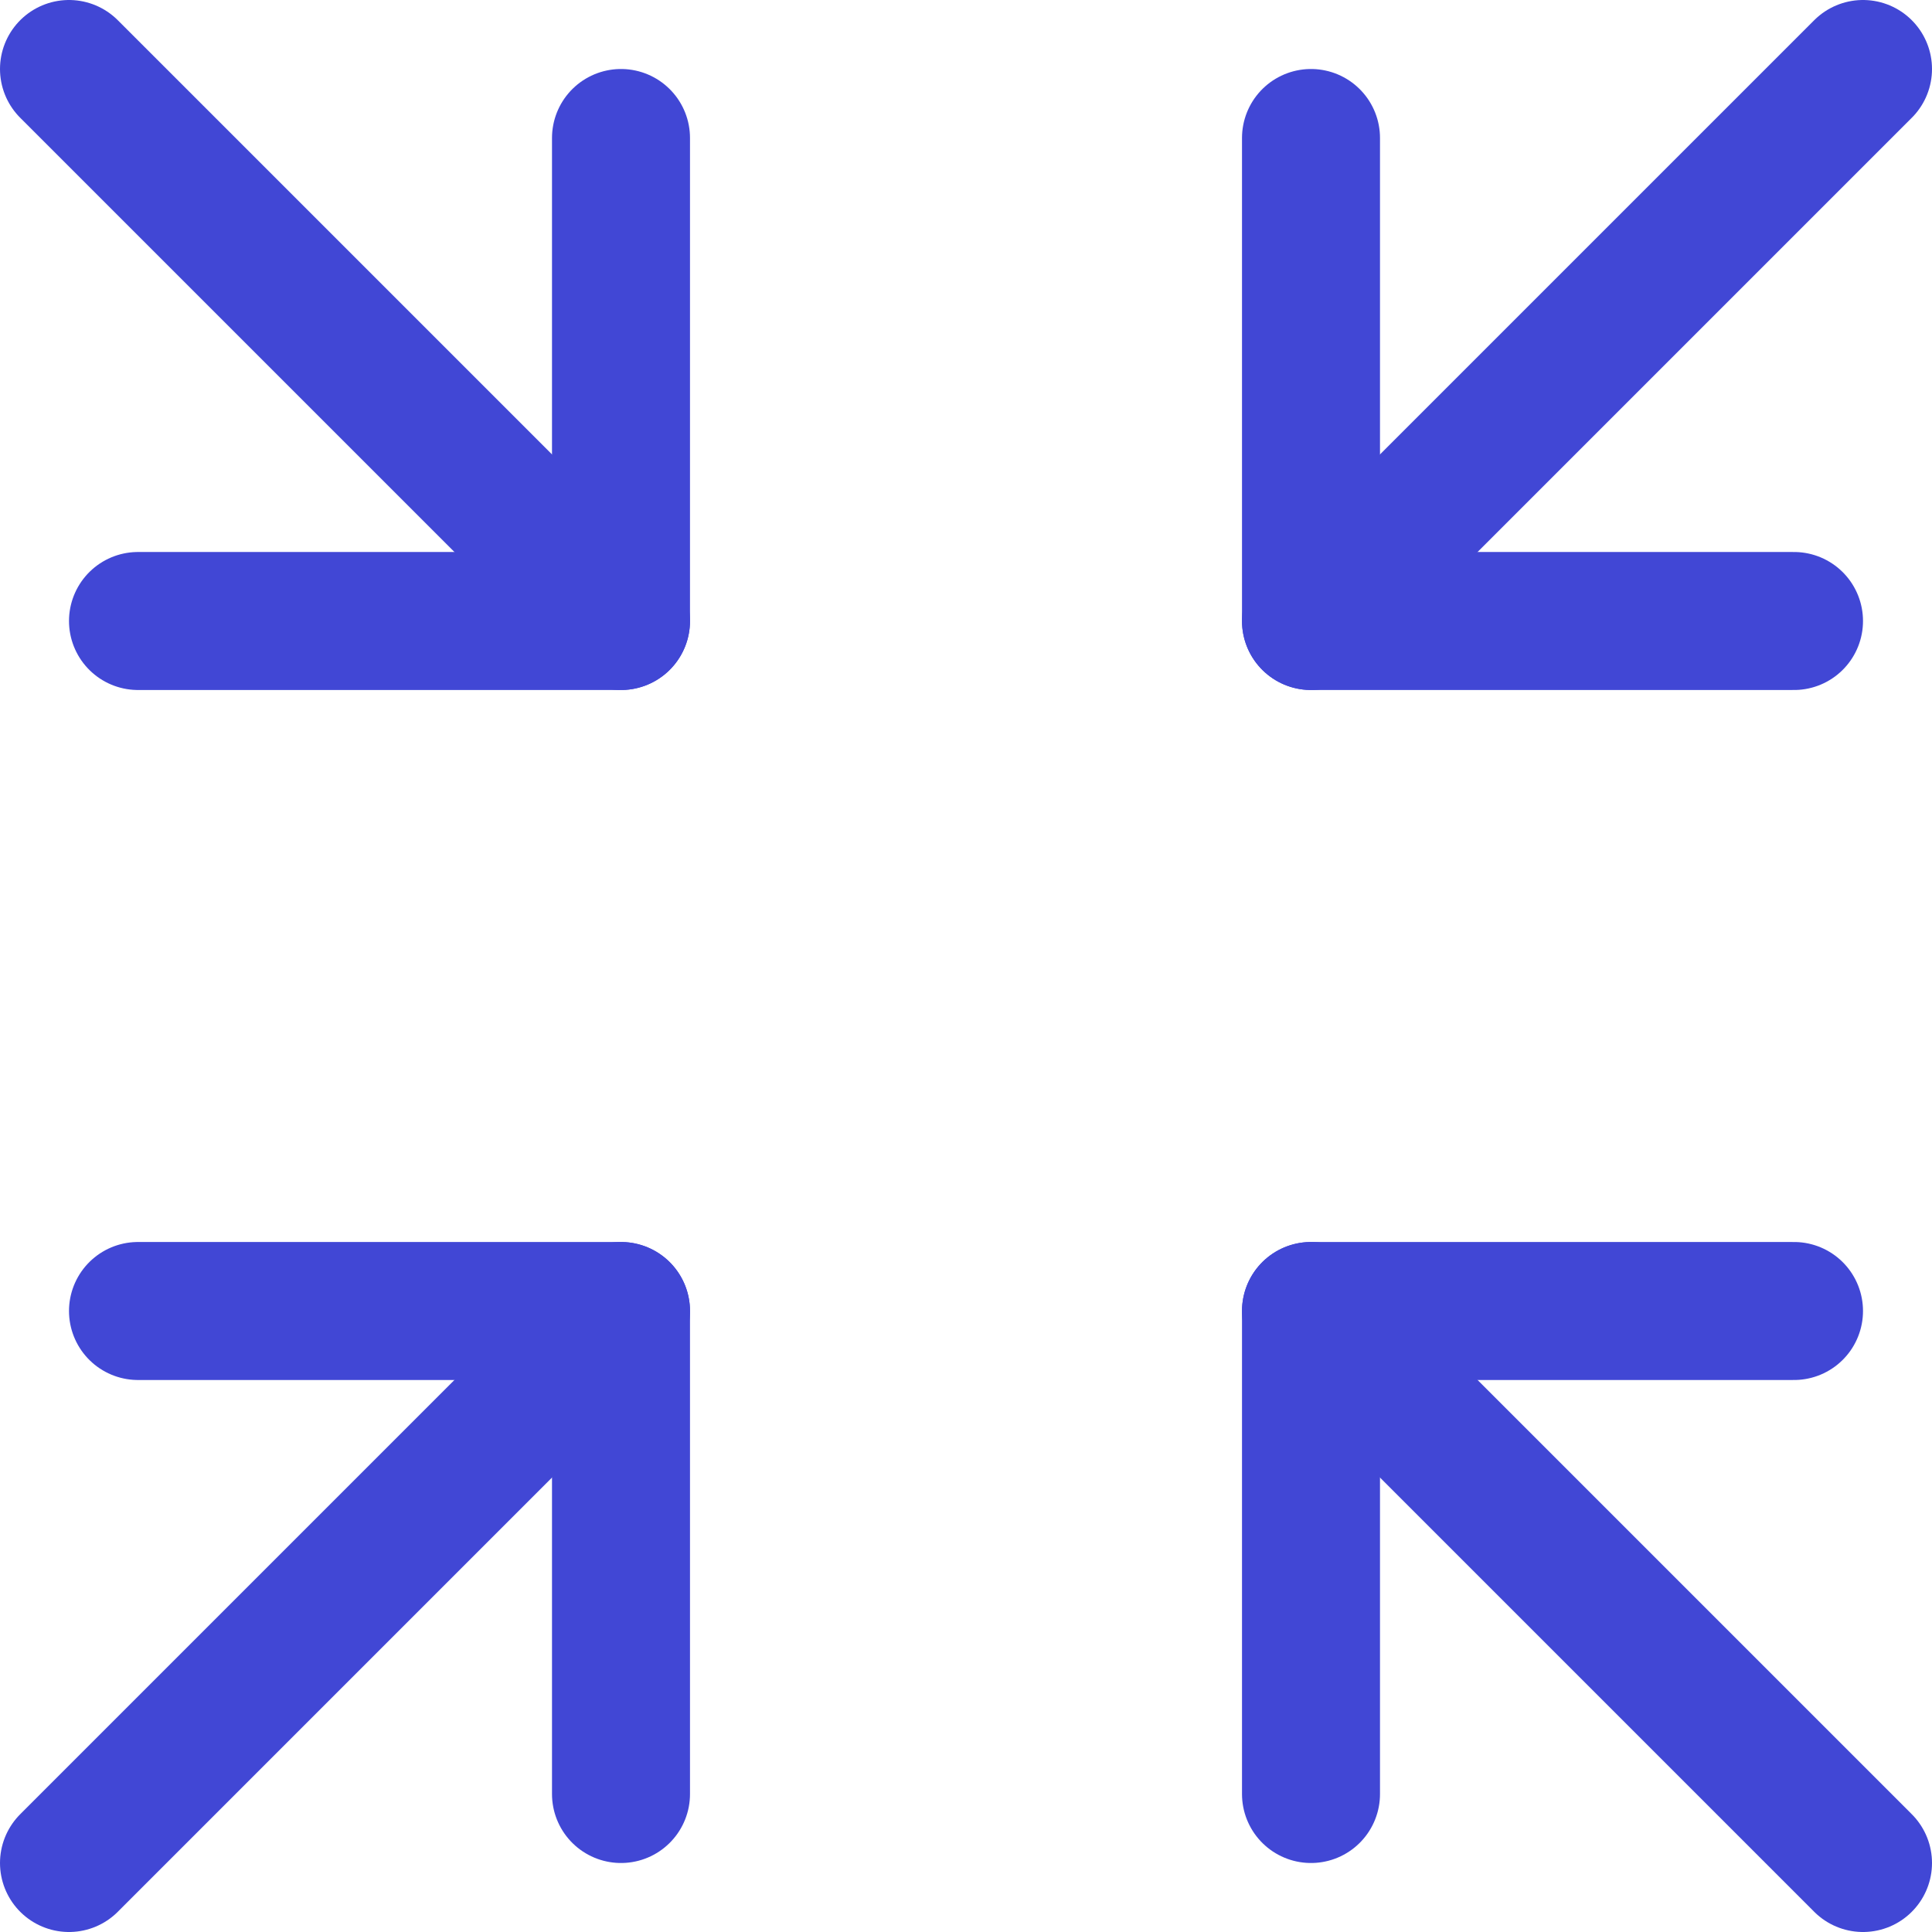
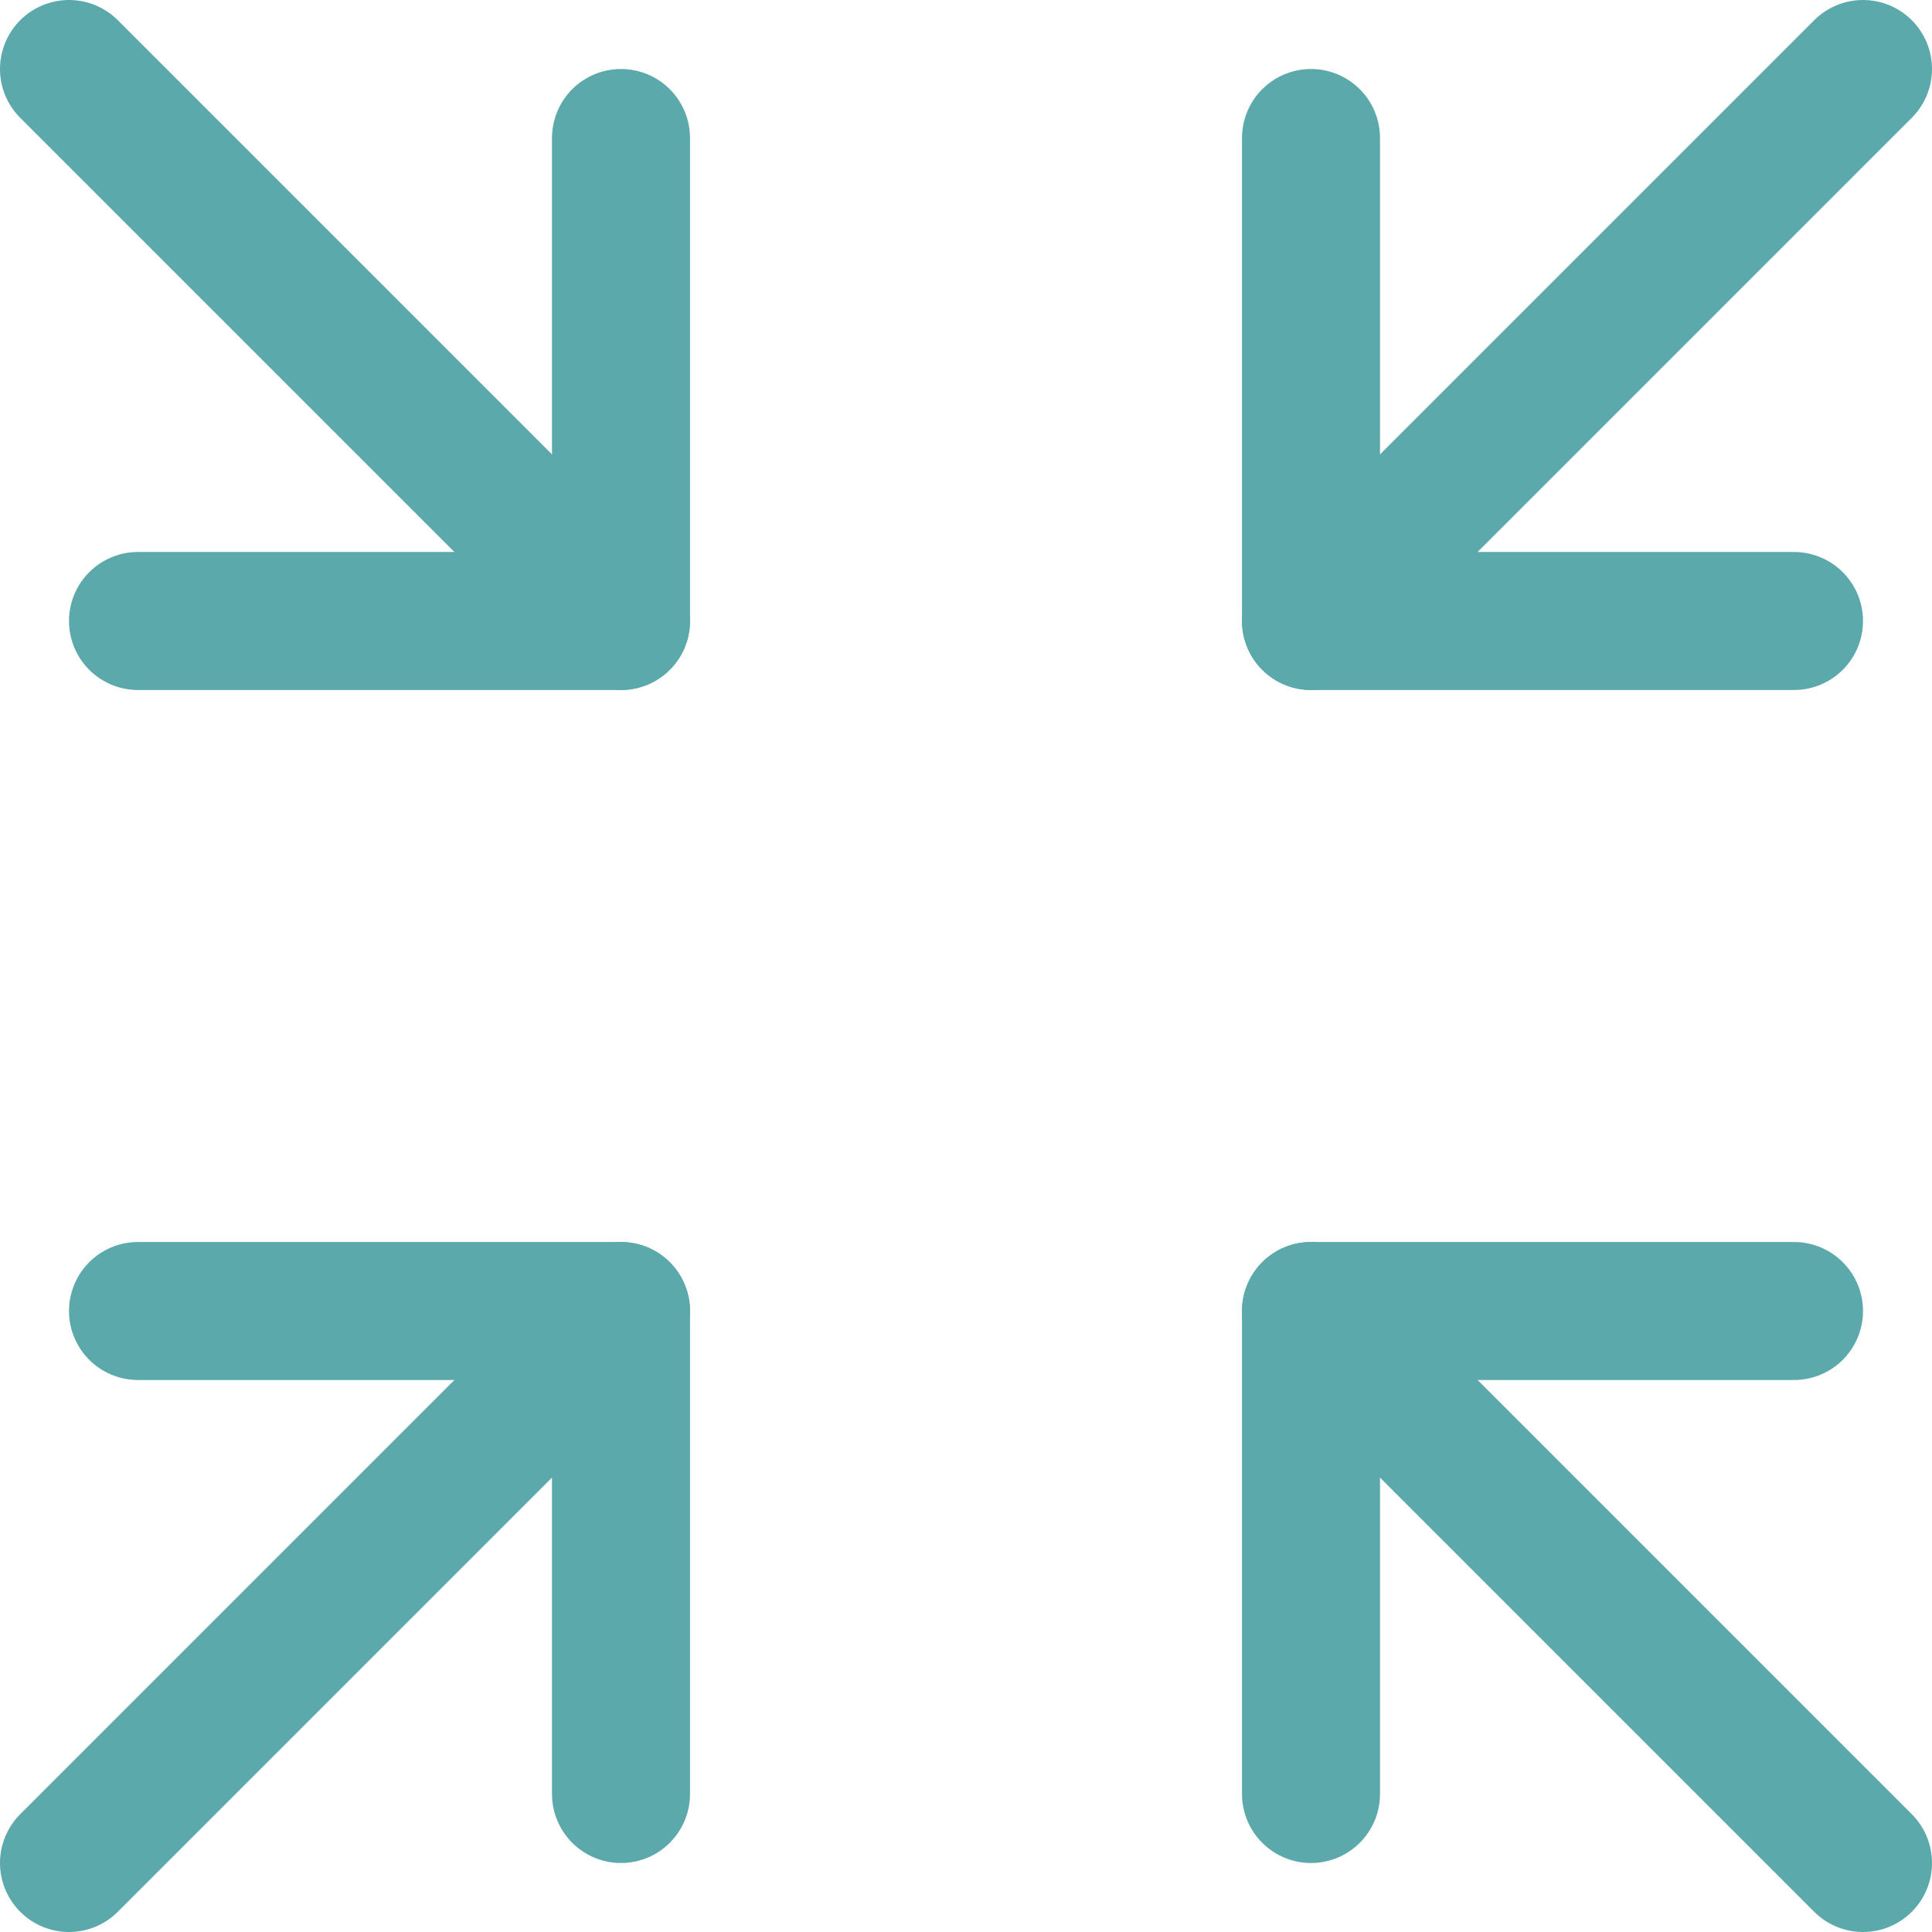
<svg xmlns="http://www.w3.org/2000/svg" fill="none" viewBox="0 0 14 14" id="Arrow-Shrink--Streamline-Core" height="14" width="14">
  <g id="arrow-shrink--expand-retract-shrink-bigger-big-small-smaller">
-     <path id="Vector" stroke="#4147d5" stroke-linecap="round" stroke-linejoin="round" d="m0.5 13.5 4 -4" stroke-width="1" />
-     <path id="Vector_2" stroke="#4147d5" stroke-linecap="round" stroke-linejoin="round" d="M1 9.5h3.5V13" stroke-width="1" />
-     <path id="Vector_3" stroke="#4147d5" stroke-linecap="round" stroke-linejoin="round" d="m13.5 13.5 -4 -4" stroke-width="1" />
-     <path id="Vector_4" stroke="#4147d5" stroke-linecap="round" stroke-linejoin="round" d="M13 9.5H9.5V13" stroke-width="1" />
-     <path id="Vector_5" stroke="#4147d5" stroke-linecap="round" stroke-linejoin="round" d="m0.5 0.5 4 4" stroke-width="1" />
-     <path id="Vector_6" stroke="#4147d5" stroke-linecap="round" stroke-linejoin="round" d="M1 4.5h3.5V1" stroke-width="1" />
-     <path id="Vector_7" stroke="#4147d5" stroke-linecap="round" stroke-linejoin="round" d="m13.5 0.5 -4 4" stroke-width="1" />
-     <path id="Vector_8" stroke="#4147d5" stroke-linecap="round" stroke-linejoin="round" d="M13 4.5H9.5V1" stroke-width="1" />
+     <path id="Vector" stroke="#5ba9aa" stroke-linecap="round" stroke-linejoin="round" d="m0.5 13.5 4 -4" stroke-width="1" />
+     <path id="Vector_2" stroke="#5ba9aa" stroke-linecap="round" stroke-linejoin="round" d="M1 9.5h3.5V13" stroke-width="1" />
+     <path id="Vector_3" stroke="#5ba9aa" stroke-linecap="round" stroke-linejoin="round" d="m13.5 13.5 -4 -4" stroke-width="1" />
+     <path id="Vector_4" stroke="#5ba9aa" stroke-linecap="round" stroke-linejoin="round" d="M13 9.5H9.5V13" stroke-width="1" />
+     <path id="Vector_5" stroke="#5ba9aa" stroke-linecap="round" stroke-linejoin="round" d="m0.5 0.5 4 4" stroke-width="1" />
+     <path id="Vector_6" stroke="#5ba9aa" stroke-linecap="round" stroke-linejoin="round" d="M1 4.5h3.5V1" stroke-width="1" />
+     <path id="Vector_7" stroke="#5ba9aa" stroke-linecap="round" stroke-linejoin="round" d="m13.5 0.5 -4 4" stroke-width="1" />
+     <path id="Vector_8" stroke="#5ba9aa" stroke-linecap="round" stroke-linejoin="round" d="M13 4.5H9.5V1" stroke-width="1" />
  </g>
</svg>
